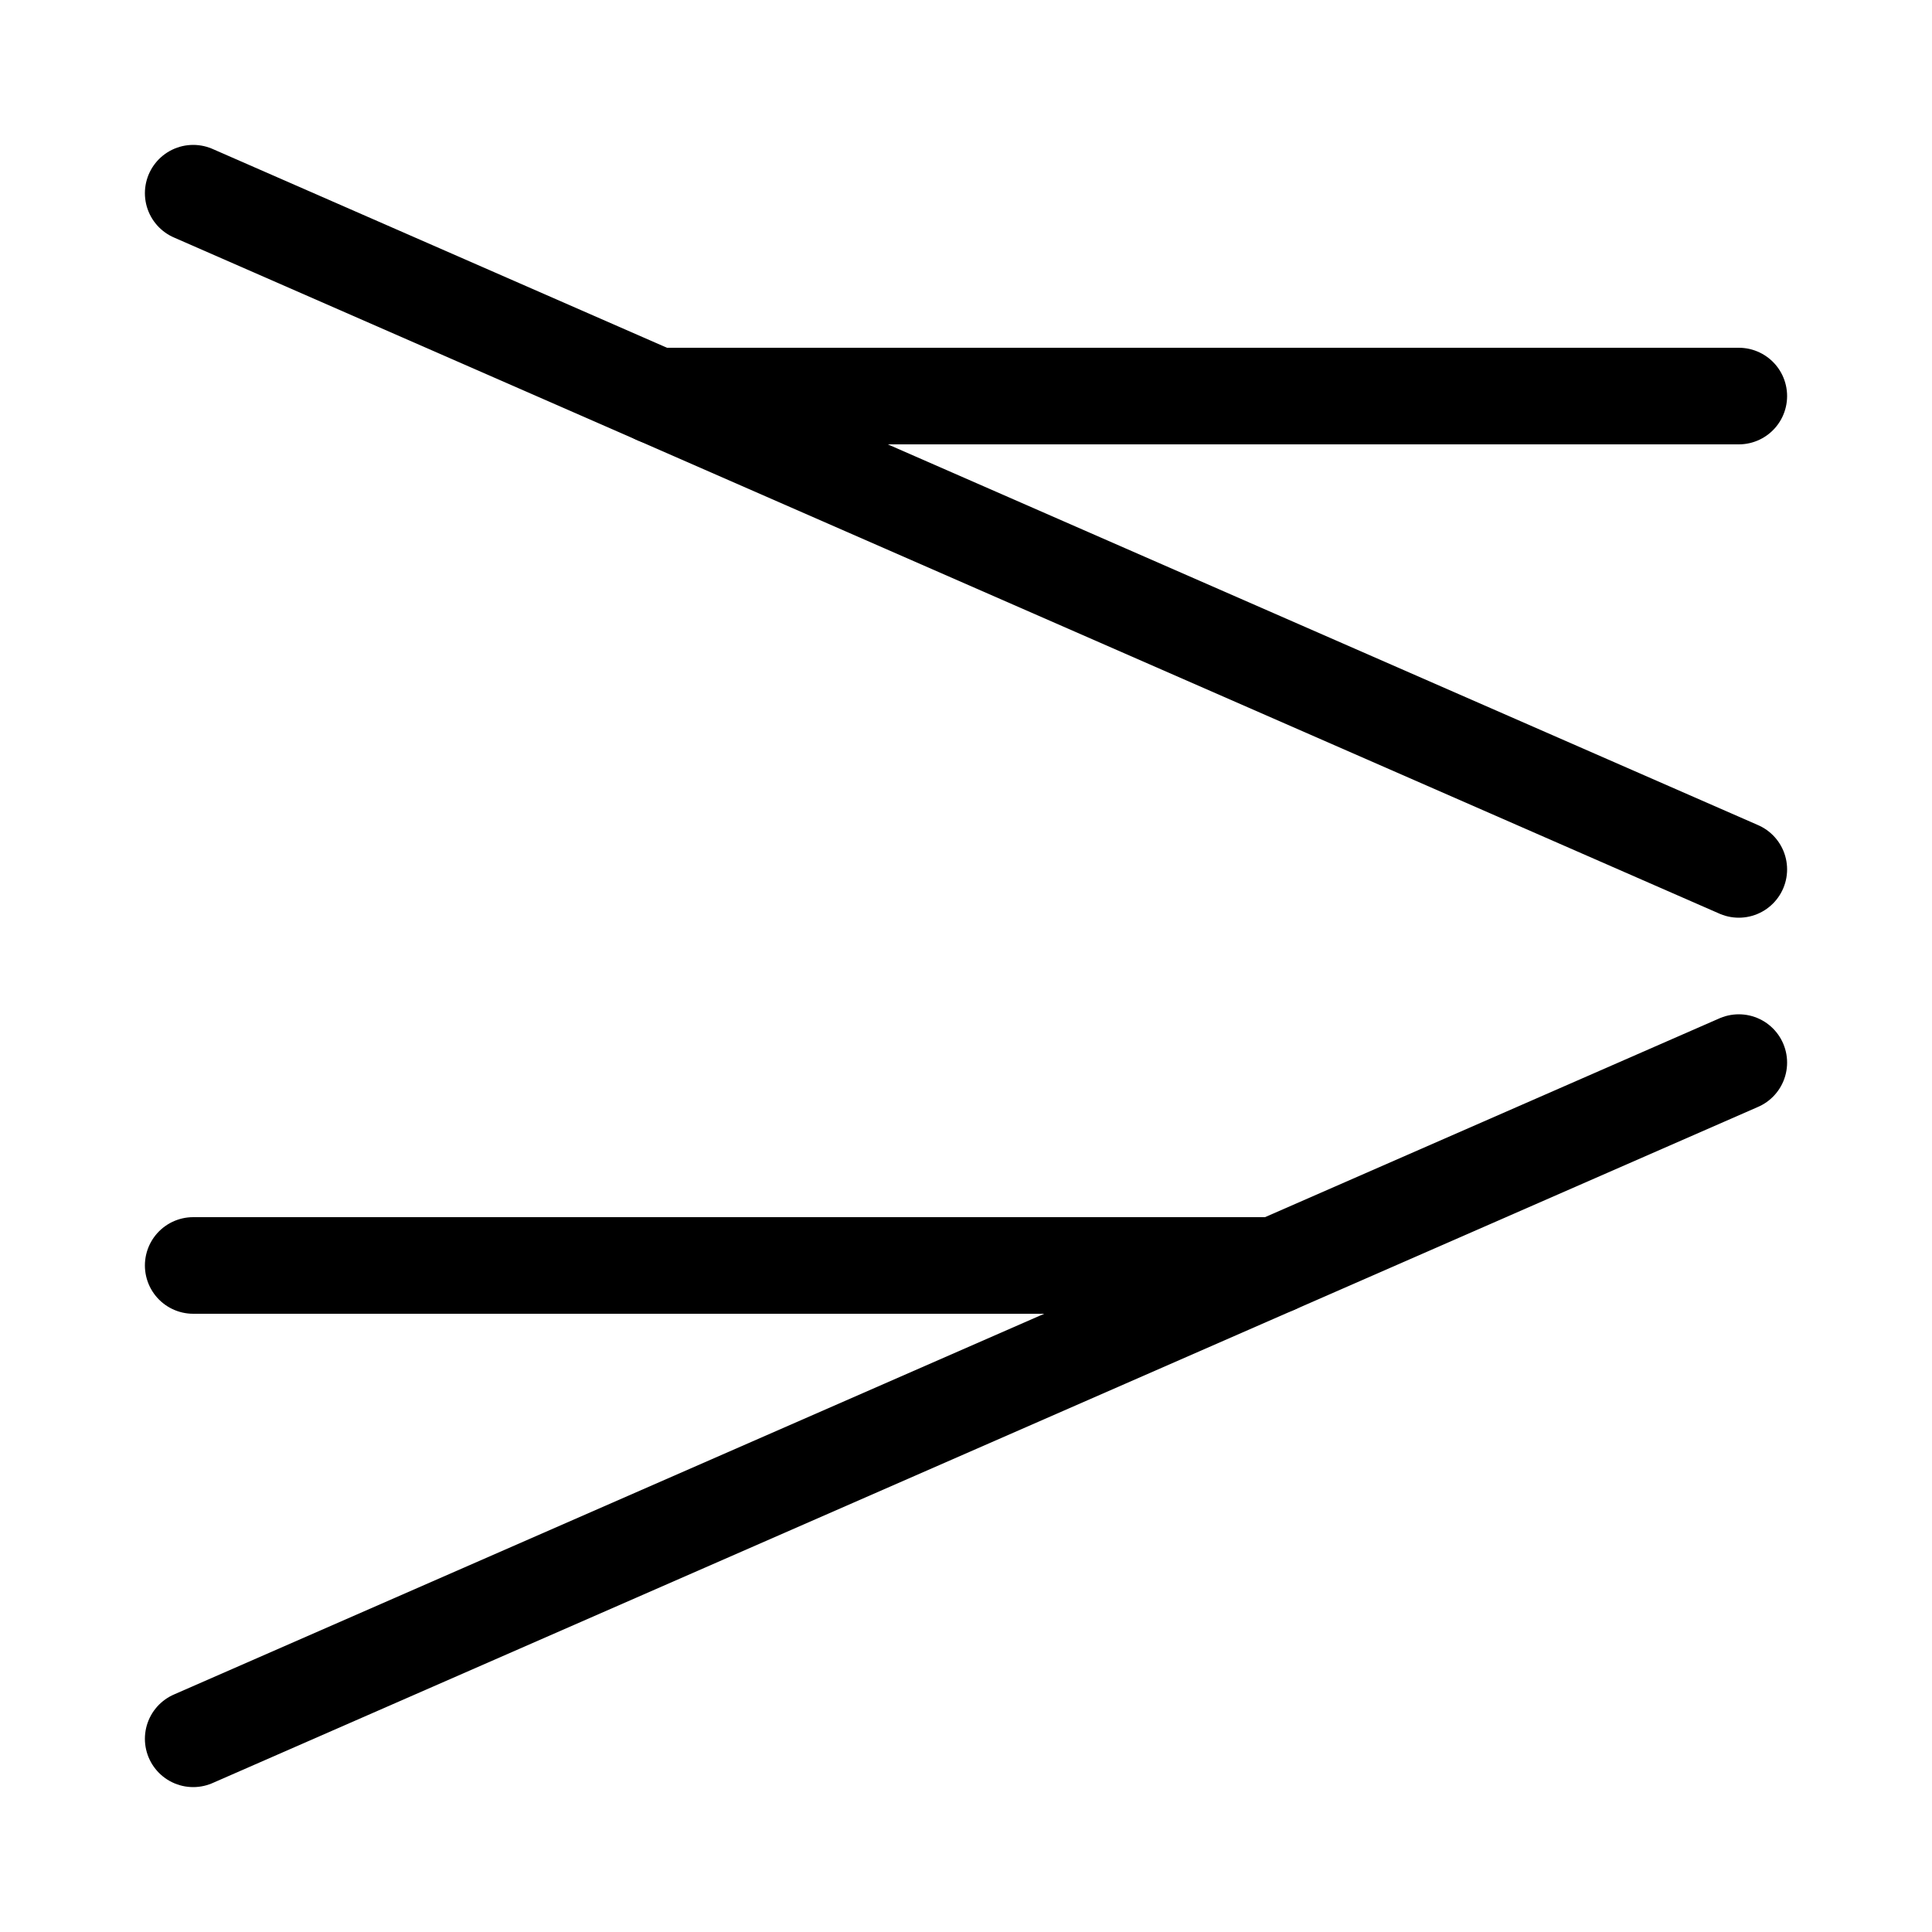
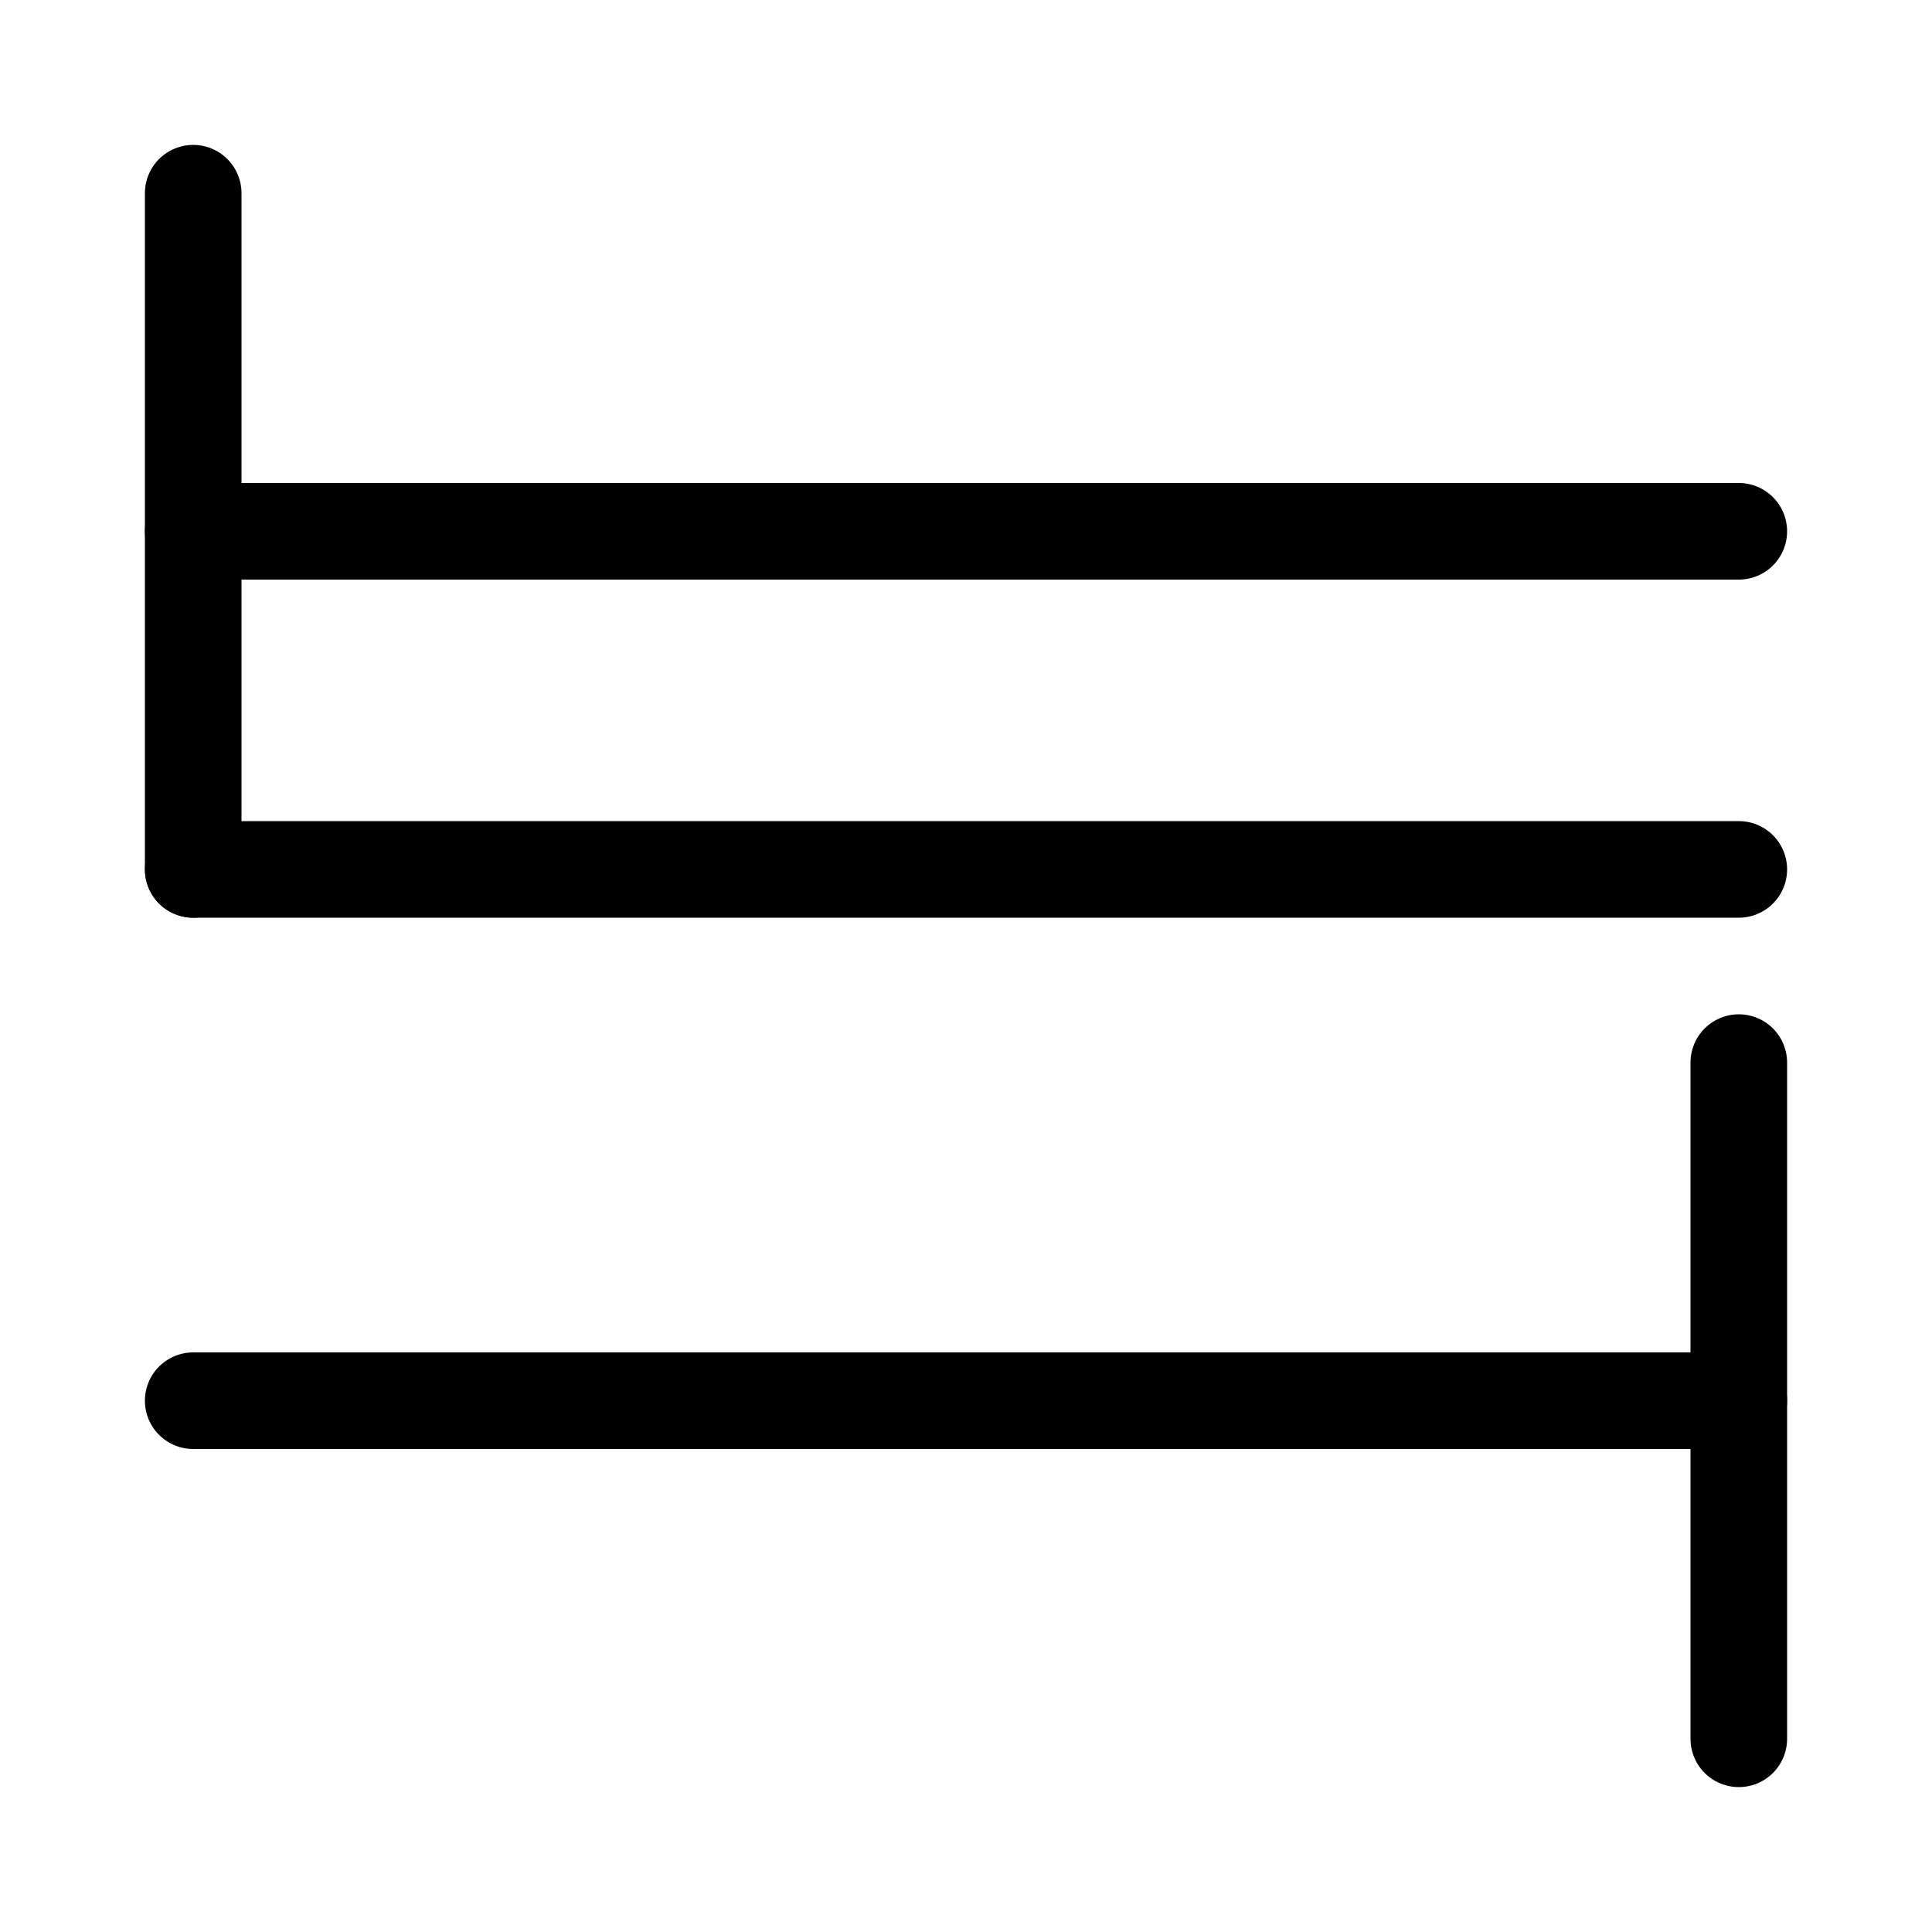
<svg xmlns="http://www.w3.org/2000/svg" width="40" height="40">
  <rect width="100%" height="100%" fill="white" />
  <g stroke="black" stroke-width="2" stroke-linecap="round">
    <g transform="" transform-origin="20 11">
-       <line x1="4" y1="4" x2="36" y2="18" />
-       <line x1="13.6" y1="8.2" x2="36" y2="8.2" />
+       <line x1="4" y1="4" x2="4" y2="18" />
+       <line x1="4" y1="18" x2="36" y2="18" />
+       <line x1="4" y1="11" x2="36" y2="11" />
    </g>
    <g transform="" transform-origin="20 29">
-       <line x1="36" y1="22" x2="4" y2="36" />
-       <line x1="4" y1="26.2" x2="26.4" y2="26.2" />
+       <line x1="36" y1="22" x2="36" y2="36" />
+       <line x1="4" y1="29" x2="36" y2="29" />
    </g>
  </g>
</svg>
